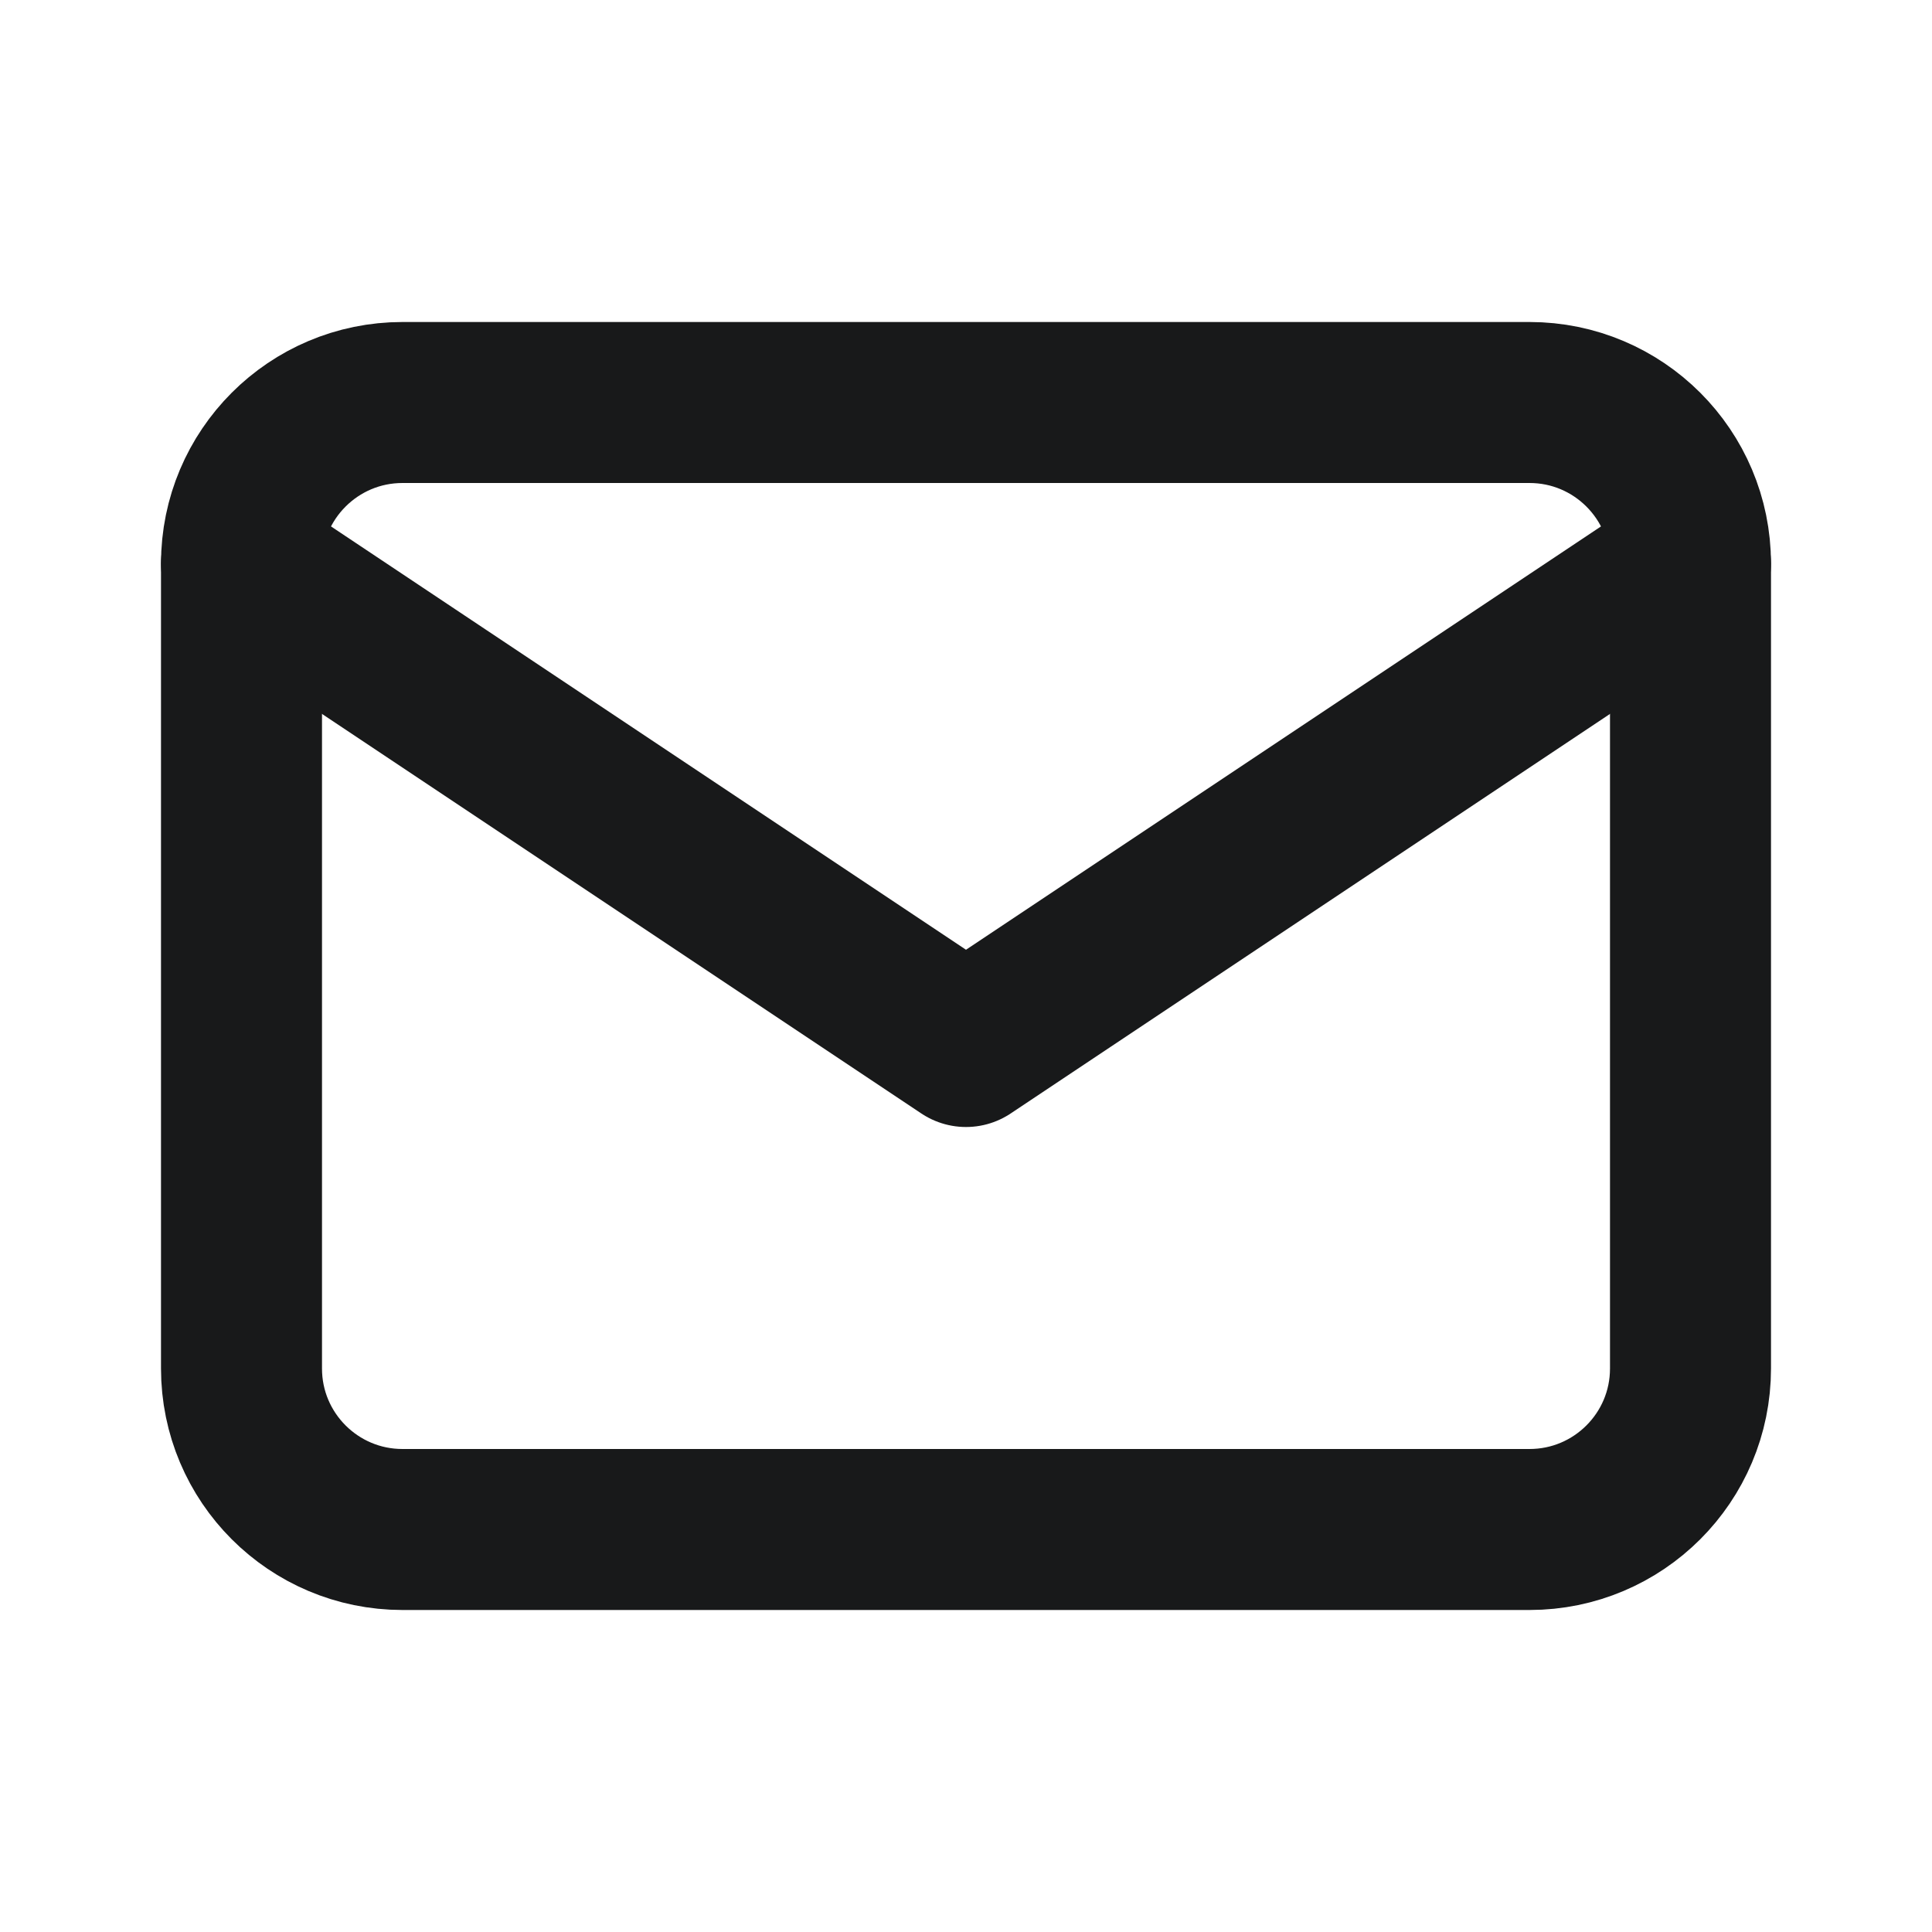
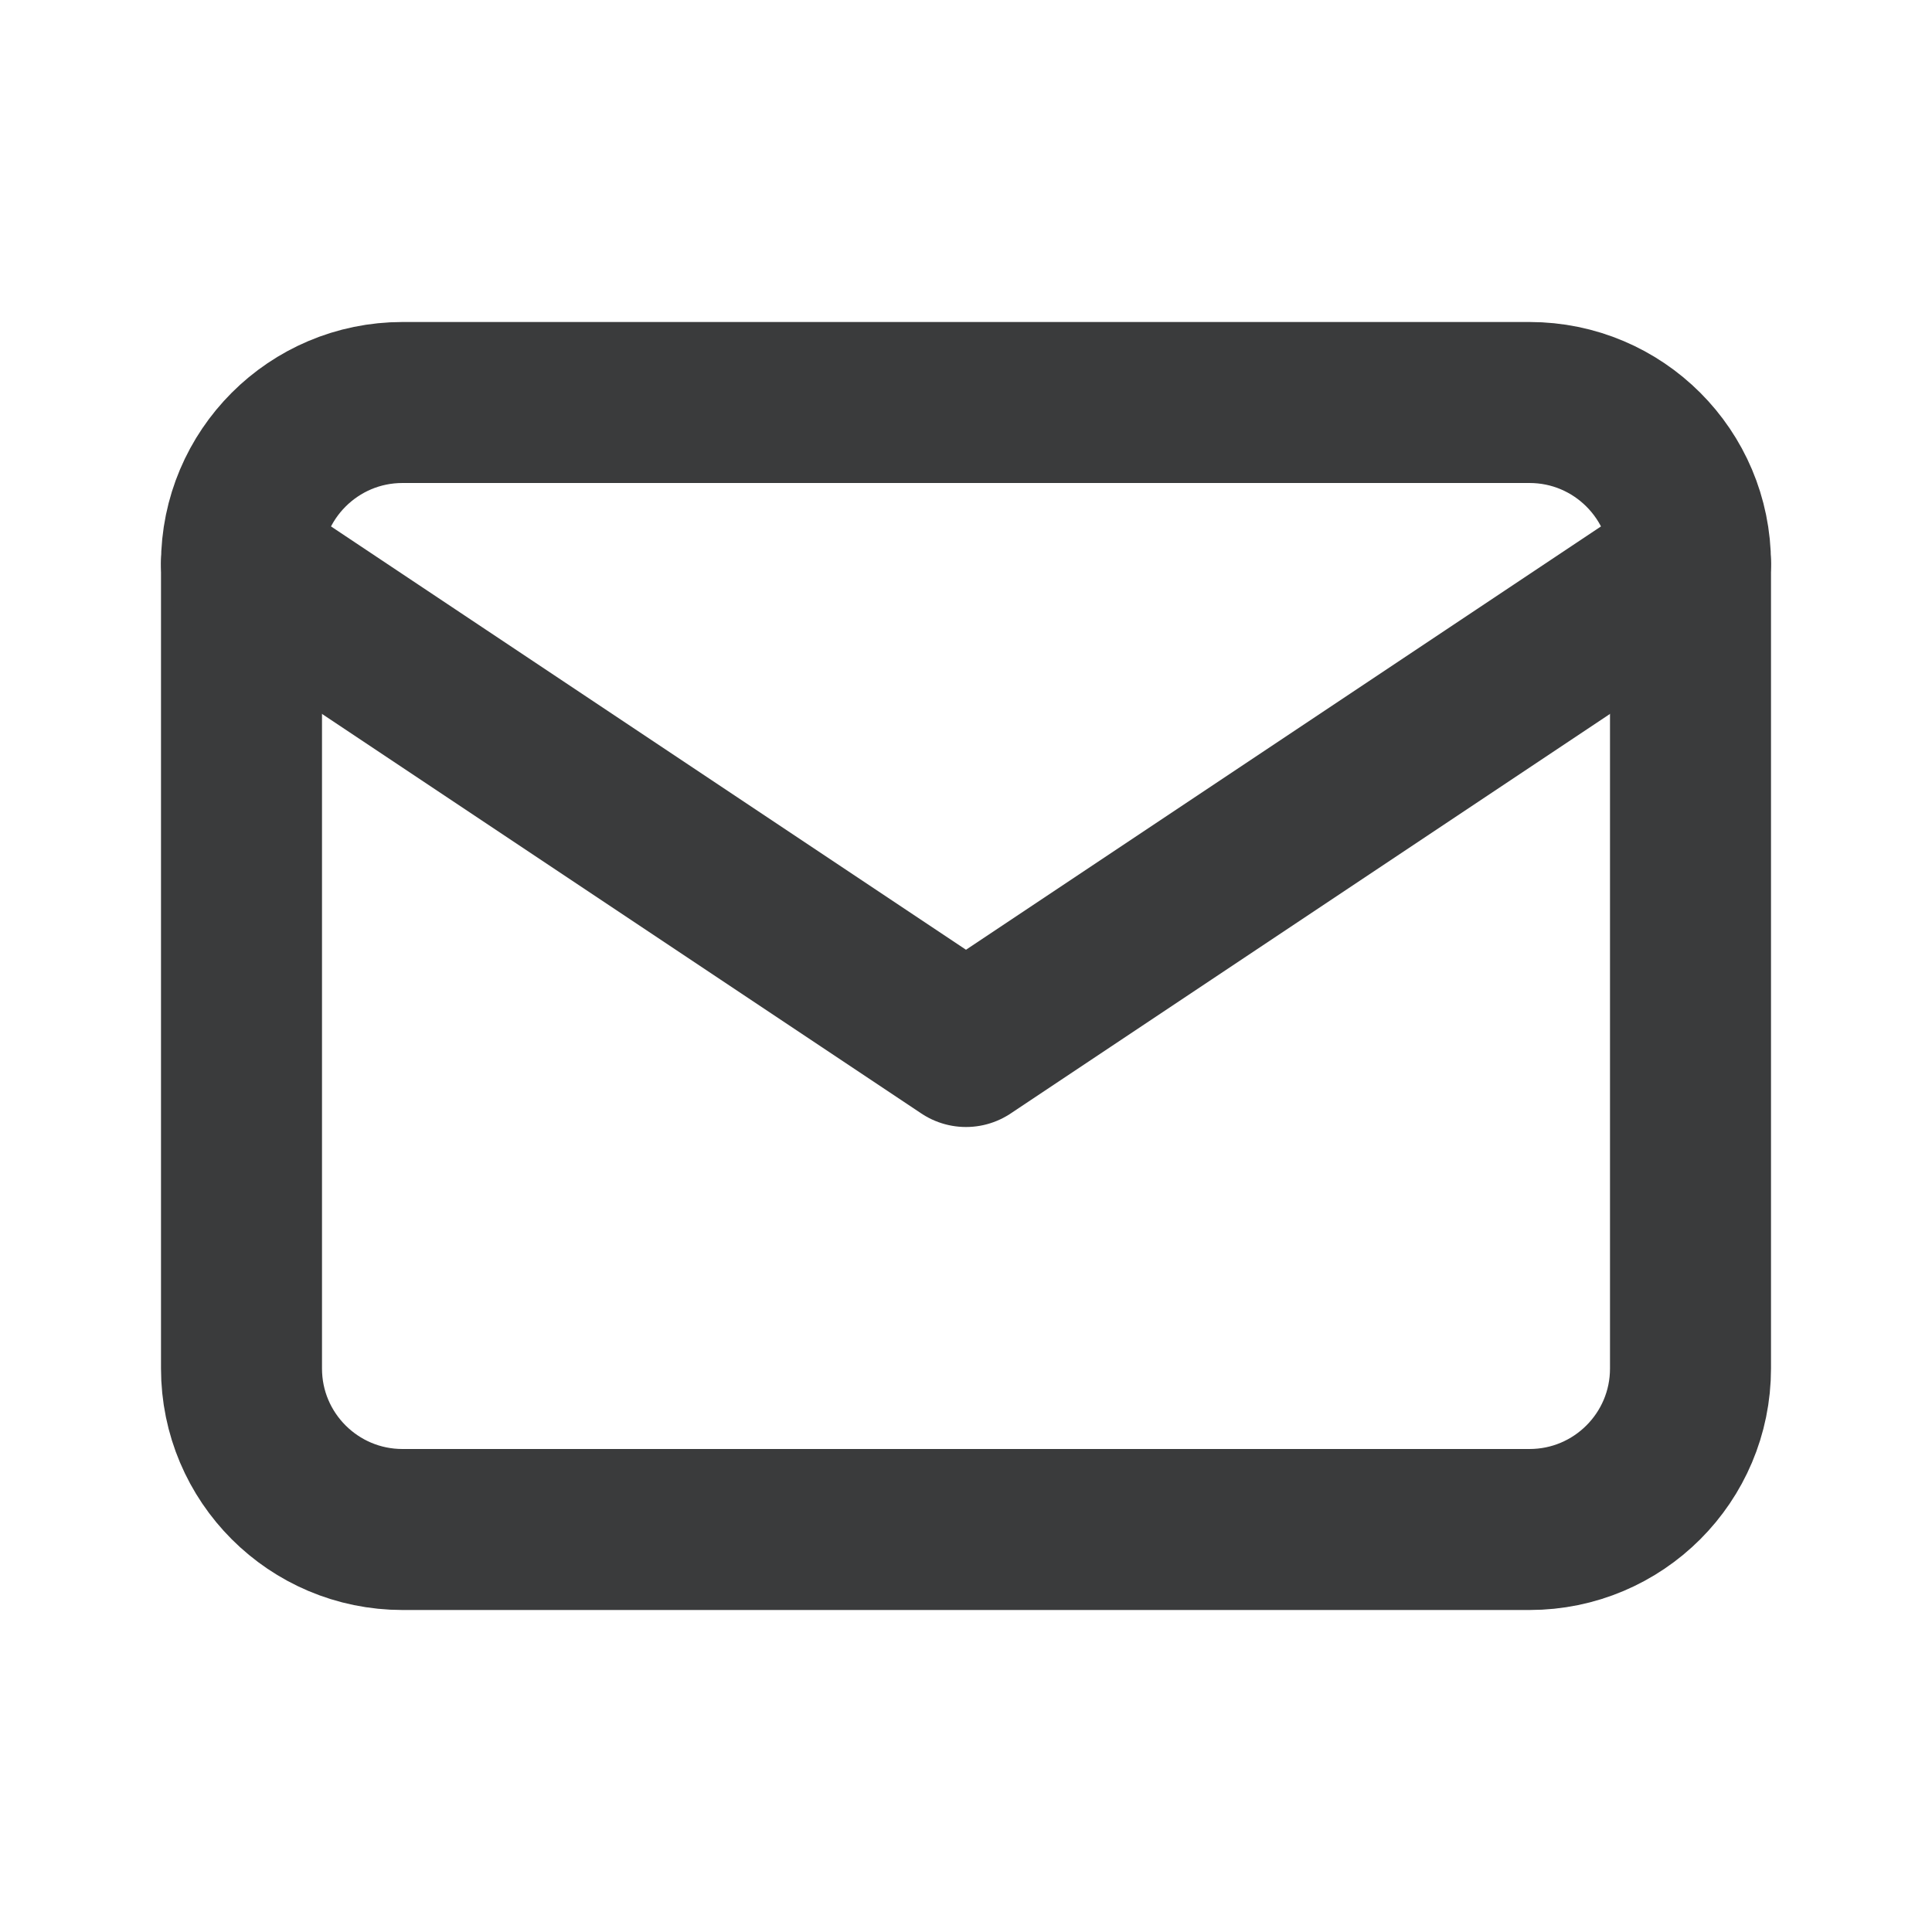
<svg xmlns="http://www.w3.org/2000/svg" id="mail" width="24" height="24" viewBox="0 0 24 24">
  <path id="Path_916" data-name="Path 916" d="M0,0H24V24H0Z" fill="none" />
-   <rect id="Rectangle_44" data-name="Rectangle 44" width="18" height="14" rx="2" transform="translate(3 5)" fill="none" stroke="#18191A" stroke-linecap="round" stroke-linejoin="round" stroke-width="2" />
-   <path id="Path_917" data-name="Path 917" d="M3,7l9,6,9-6" fill="none" stroke="#18191A" stroke-linecap="round" stroke-linejoin="round" stroke-width="2" />
+   <rect id="Rectangle_44" data-name="Rectangle 44" width="18" height="14" rx="2" transform="translate(3 5)" fill="none" stroke="#3A3B3C" stroke-linecap="round" stroke-linejoin="round" stroke-width="2" />
+   <path id="Path_917" data-name="Path 917" d="M3,7l9,6,9-6" fill="none" stroke="#3A3B3C" stroke-linecap="round" stroke-linejoin="round" stroke-width="2" />
</svg>
